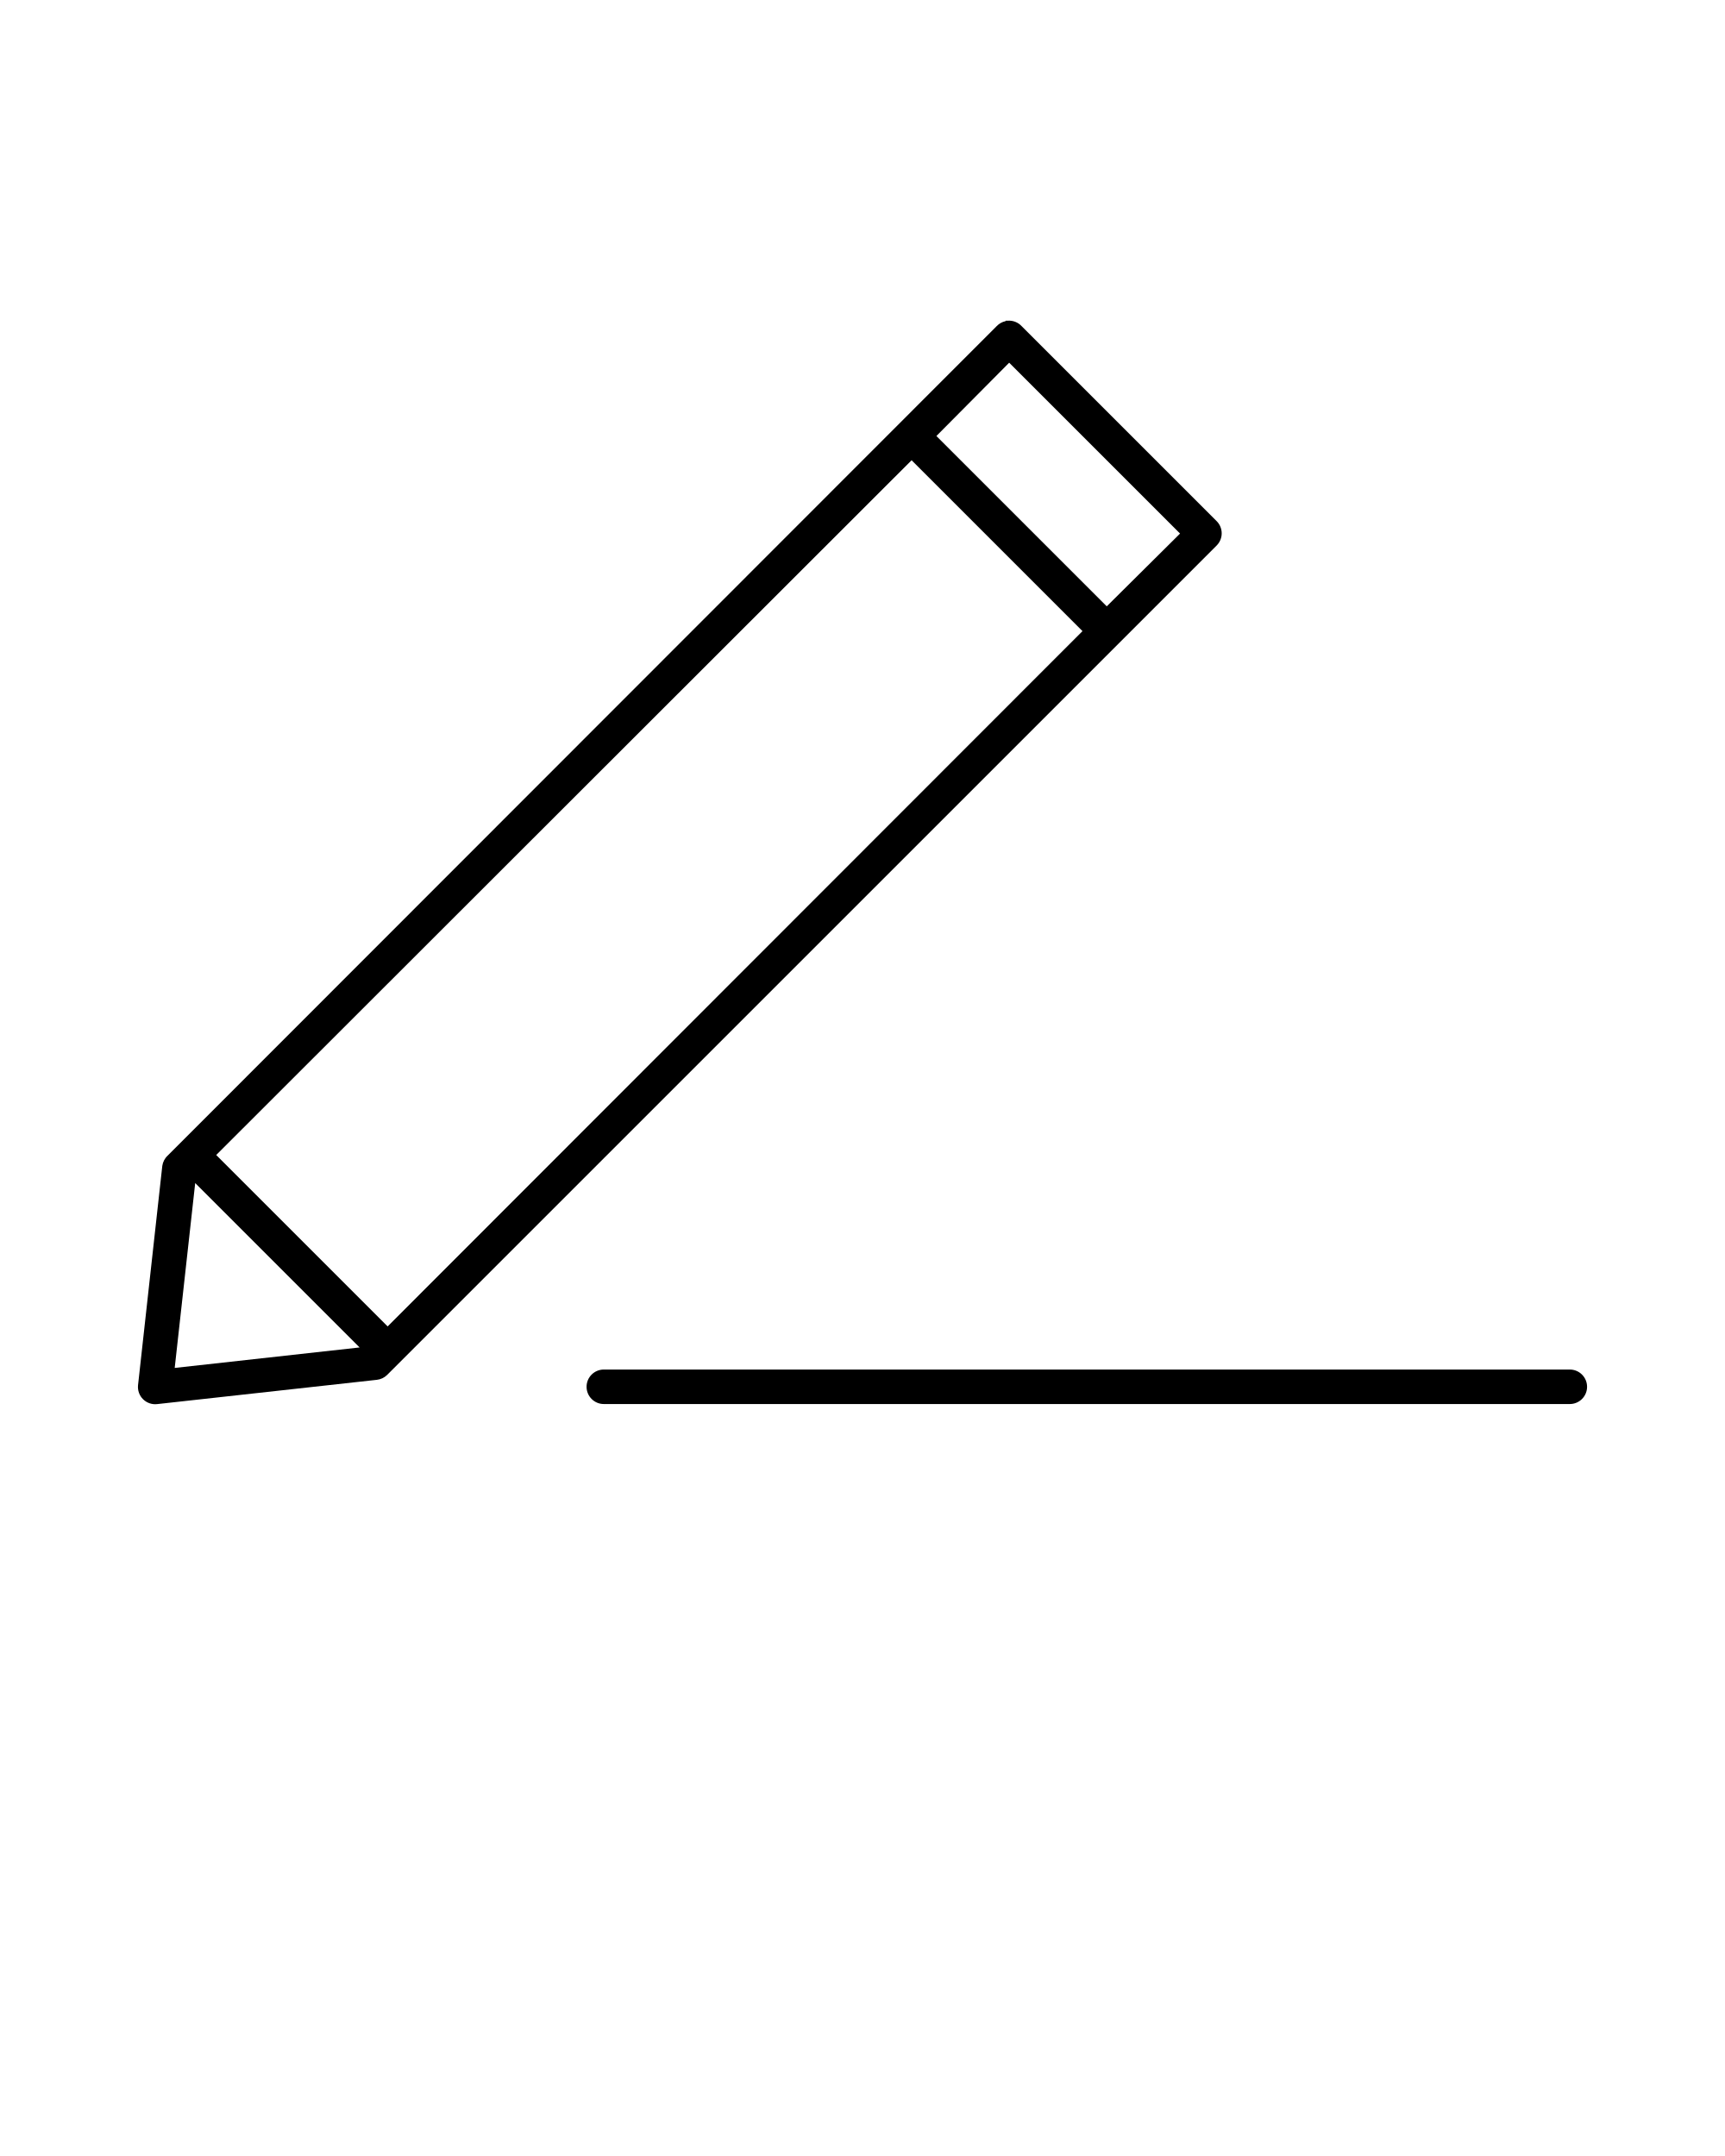
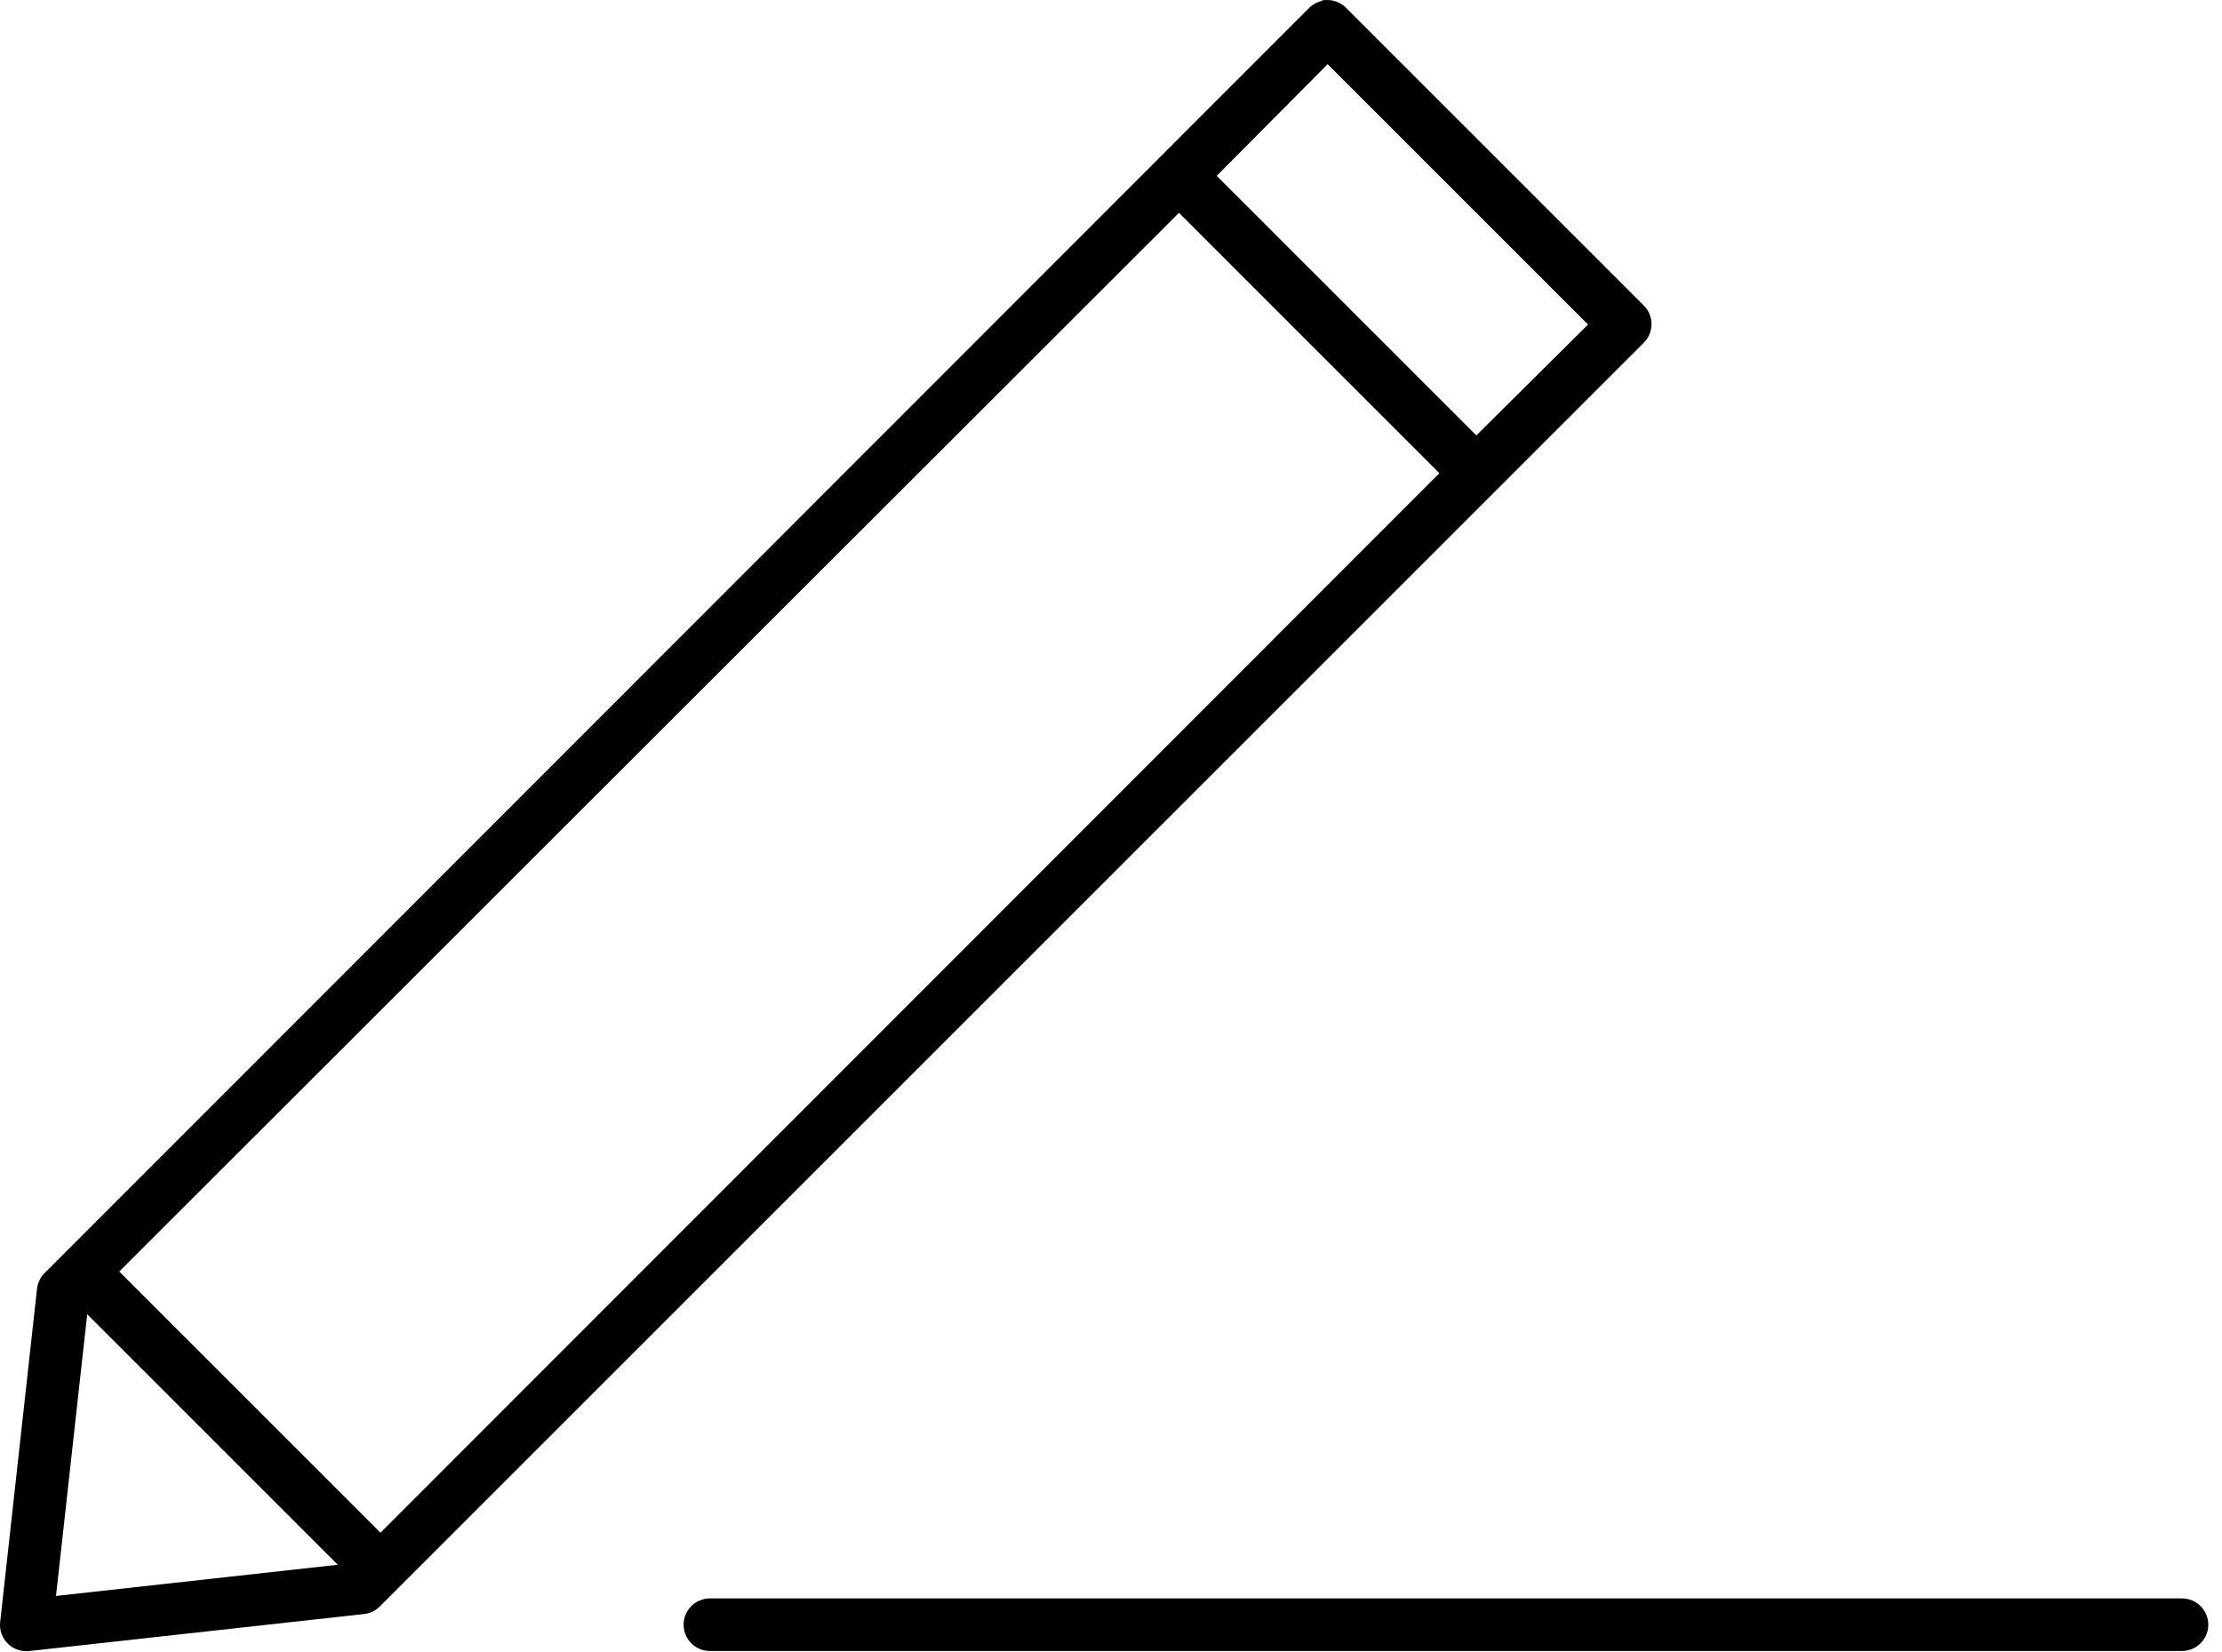
- <svg xmlns="http://www.w3.org/2000/svg" version="1.1" x="0px" y="0px" viewBox="0 0 100 125">
-   <g transform="translate(0,-952.3622)">
-     <path style="text-indent:0;text-transform:none;direction:ltr;block-progression:tb;baseline-shift:baseline;color:#000000;enable-background:accumulate;" d="m 58.315,970.953 a 1,1 0 0 0 -0.031,0.031 1,1 0 0 0 -0.5,0.281 L 9.722,1019.36 a 1,1 0 0 0 -0.313,0.594 l -1.407,12.719 a 1,1 0 0 0 1.125,1.094 l 12.719,-1.406 a 1,1 0 0 0 0.594,-0.281 l 48.094,-48.094 a 1,1 0 0 0 0,-1.406 l -11.312,-11.312 a 1,1 0 0 0 -0.813,-0.312 1,1 0 0 0 -0.094,0 z m 0.188,2.438 9.906,9.906 -4.25,4.219 -9.875,-9.875 4.219,-4.25 z m -5.656,5.656 9.906,9.906 -40.281,40.312 -9.938,-9.938 40.313,-40.281 z m -41.531,41.906 9.531,9.531 -10.719,1.188 1.188,-10.719 z m 23.688,10.812 c -0.552,0 -1,0.448 -1,1 0,0.552 0.448,1 1,1 l 56,0 c 0.552,0 1,-0.448 1,-1 0,-0.552 -0.448,-1 -1,-1 l -56,0 z" fill="#000000" fill-opacity="1" stroke="none" marker="none" visibility="visible" display="inline" overflow="visible" />
+ <svg xmlns="http://www.w3.org/2000/svg" xmlns:xlink="http://www.w3.org/1999/xlink" width="148" height="110" viewBox="0 0 148 110" version="1.1">
+   <g id="Canvas" transform="translate(-1588 -1708)">
+     <g id="Writing_icon">
+       <g id="Group">
+         <g id="Vector">
+           <use xlink:href="#path0_fill" transform="translate(1588 1708)" />
+         </g>
+       </g>
+     </g>
  </g>
+   <defs>
+     <path id="path0_fill" d="M 88.102 0.006C 88.083 0.024 88.065 0.042 88.048 0.061C 87.714 0.136 87.41 0.307 87.172 0.553L 3.019 84.761C 2.722 85.034 2.529 85.401 2.472 85.801L 0.009 108.07C -0.018 108.333 0.015 108.599 0.105 108.847C 0.196 109.096 0.341 109.32 0.53 109.504C 0.72 109.689 0.949 109.828 1.2 109.911C 1.45 109.994 1.717 110.019 1.979 109.985L 24.248 107.523C 24.64 107.481 25.007 107.307 25.288 107.03L 109.496 22.823C 109.82 22.495 110.002 22.052 110.002 21.591C 110.002 21.131 109.82 20.688 109.496 20.36L 89.689 0.553C 89.508 0.361 89.286 0.211 89.04 0.117C 88.794 0.022 88.529 -0.016 88.266 0.006C 88.211 0.003 88.156 0.003 88.101 0.006L 88.102 0.006ZM 88.43 4.274L 105.775 21.619L 98.334 29.006L 81.043 11.715L 88.43 4.274ZM 78.527 14.178L 95.871 31.523L 25.343 102.106L 7.943 84.706L 78.527 14.178ZM 5.809 87.552L 22.497 104.24L 3.73 106.319L 5.809 87.552ZM 47.284 106.483C 46.317 106.483 45.533 107.267 45.533 108.234C 45.533 109.201 46.317 109.985 47.284 109.985L 145.335 109.985C 146.302 109.985 147.086 109.201 147.086 108.234C 147.086 107.267 146.302 106.483 145.335 106.483L 47.284 106.483Z" />
+   </defs>
</svg>
